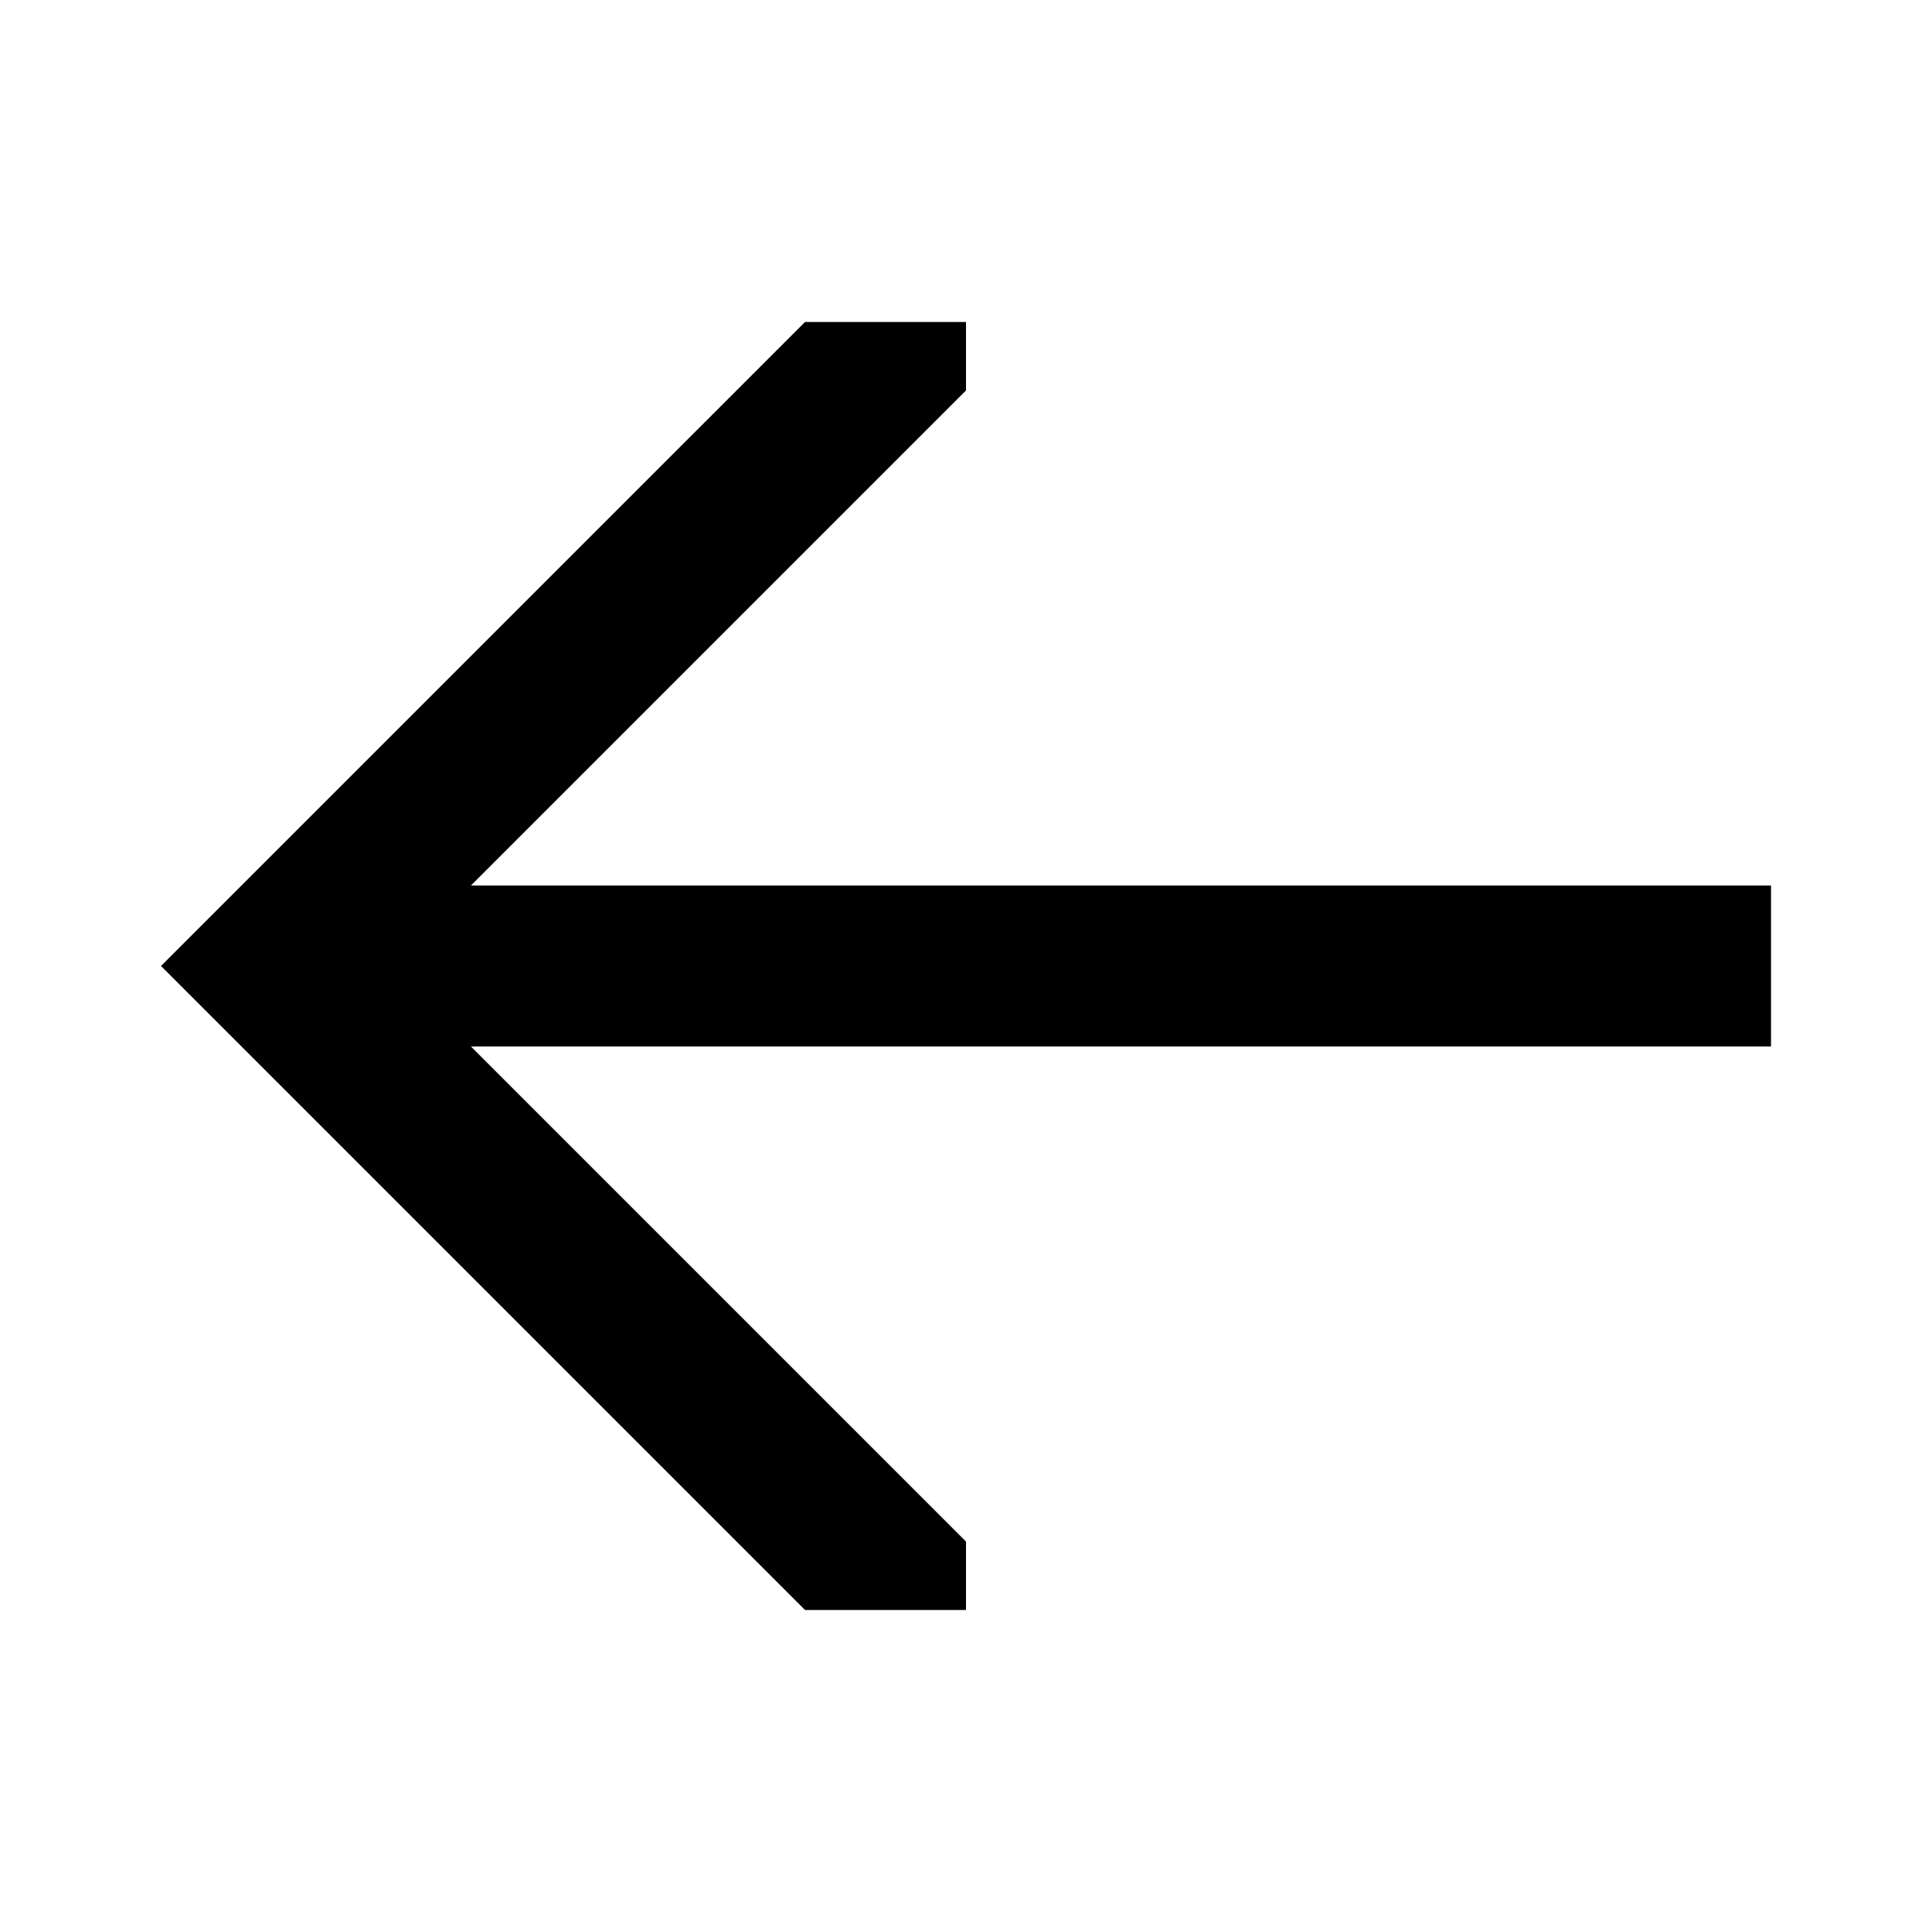
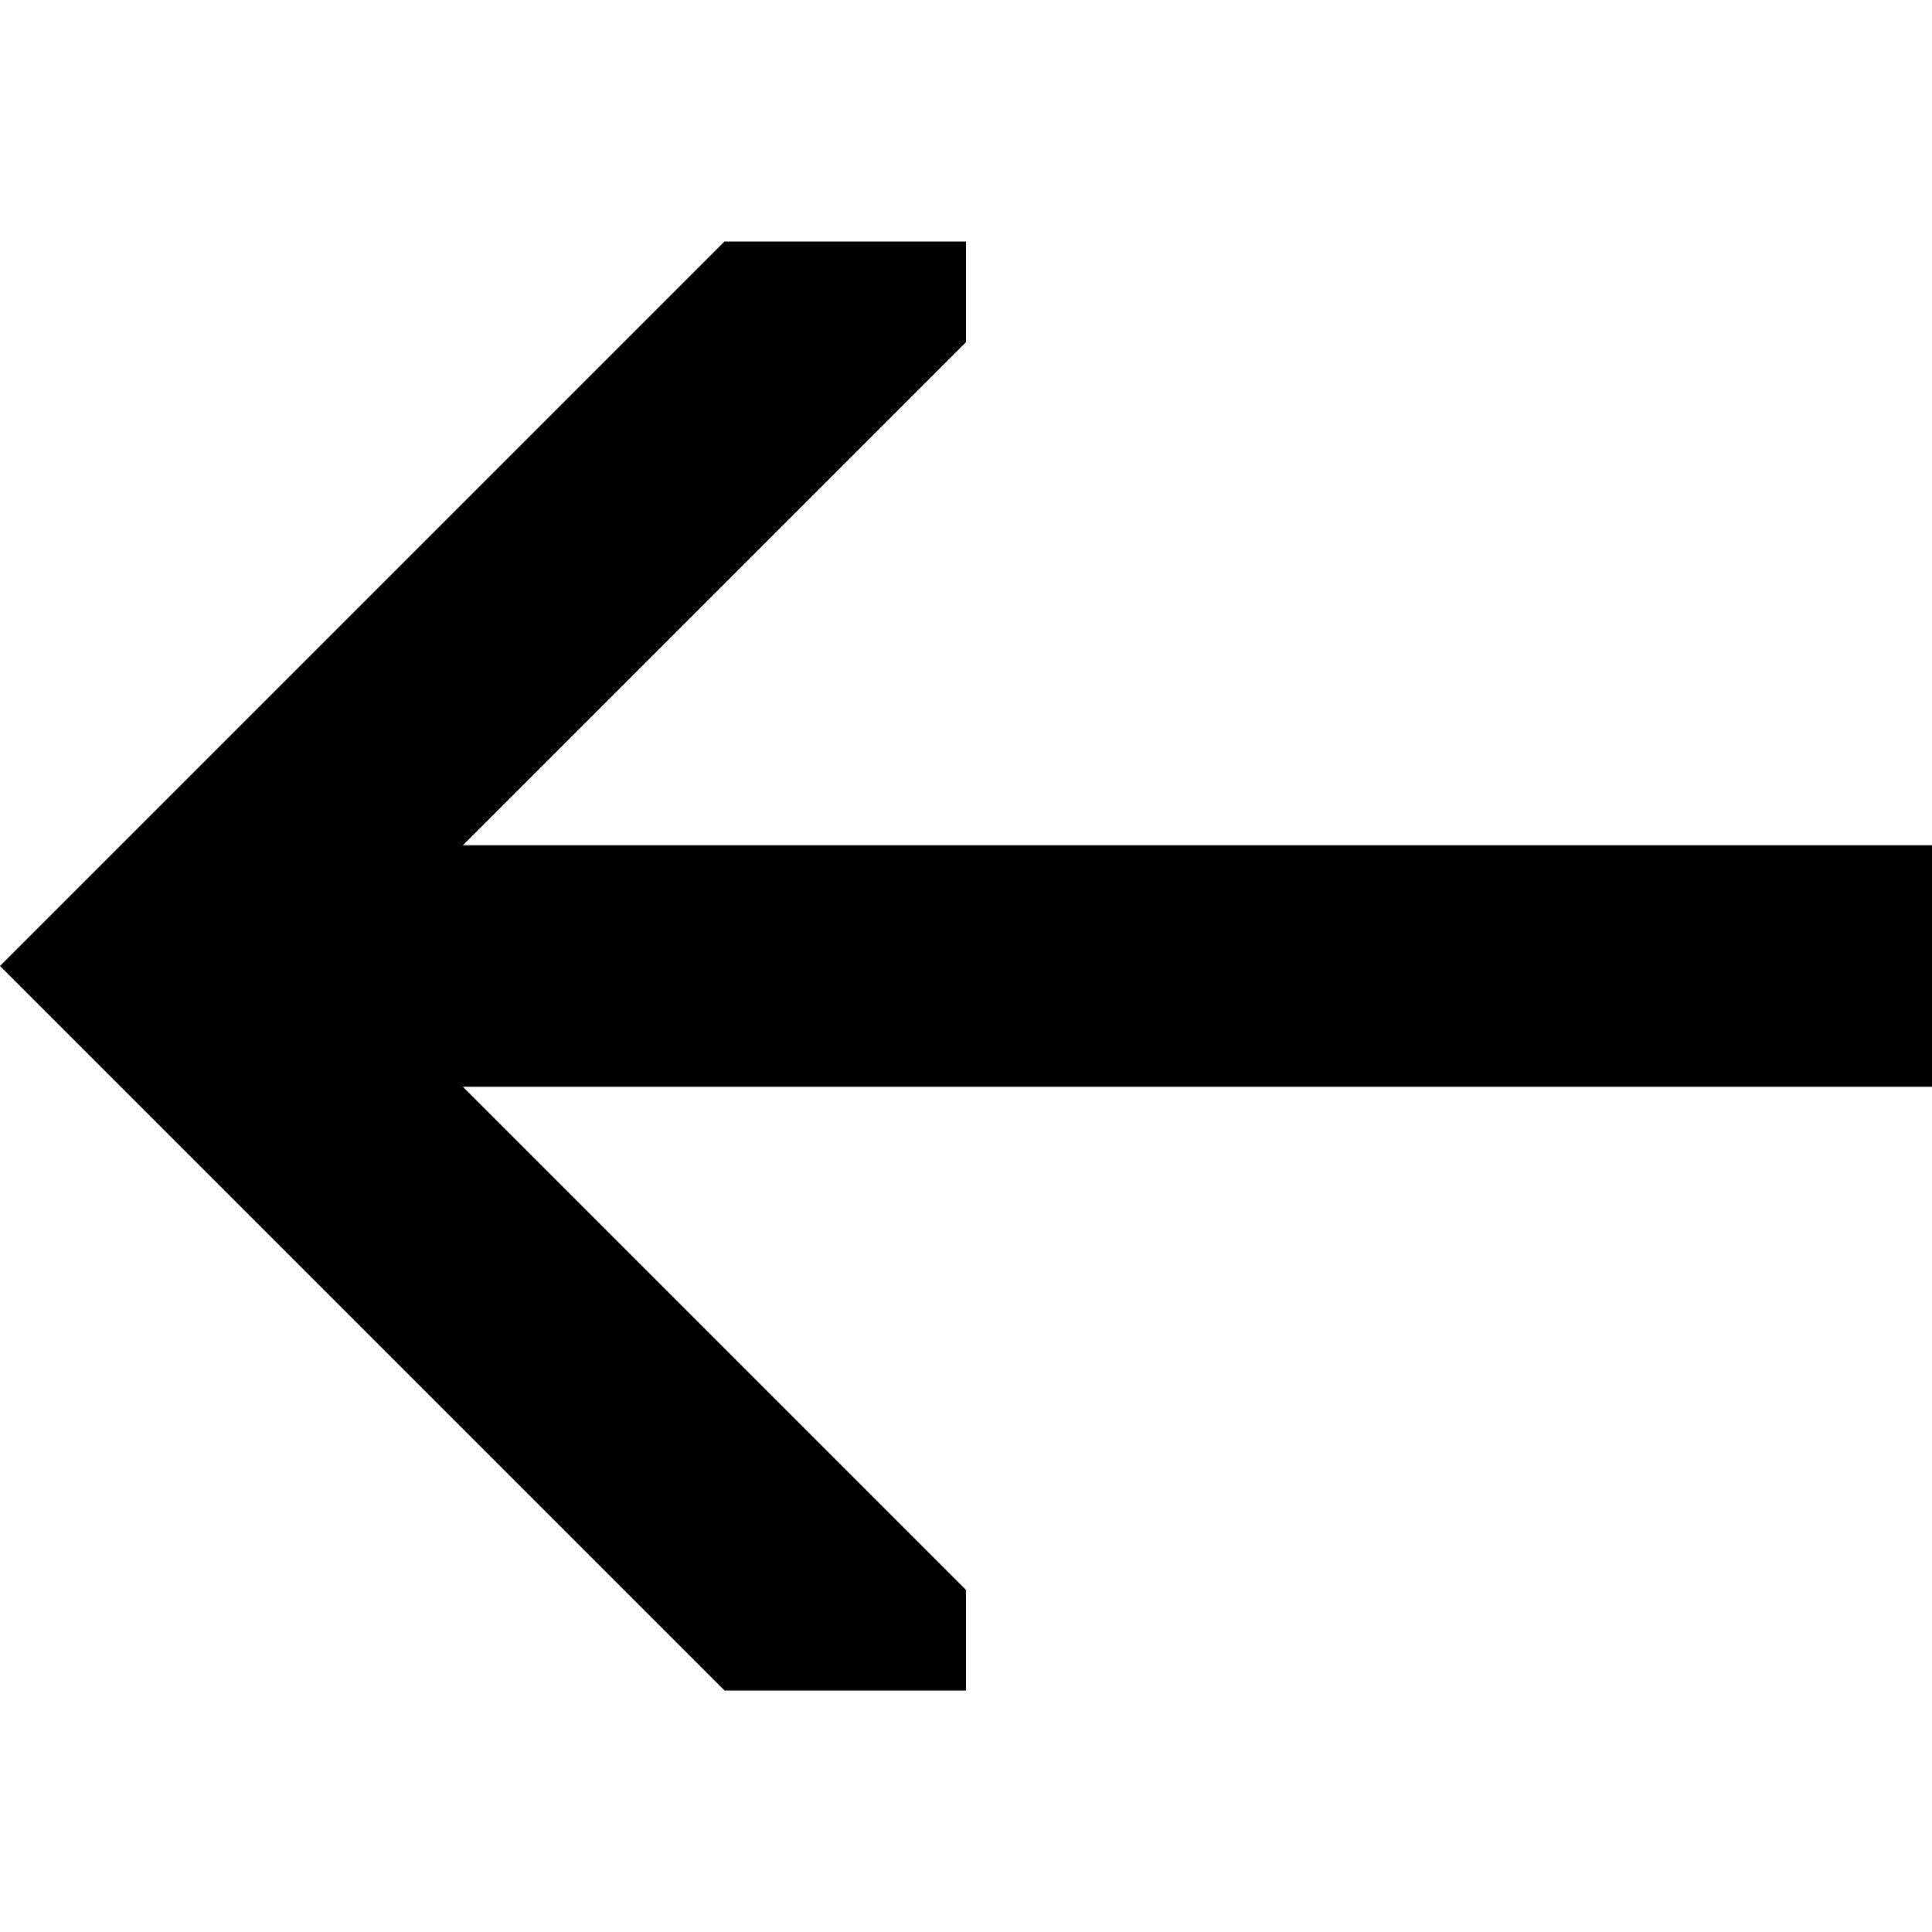
- <svg xmlns="http://www.w3.org/2000/svg" version="1.1" id="Layer_1" x="0px" y="0px" width="{{SIZE}}" height="{{SIZE}}" viewBox="0 0 48 48" style="enable-background:new 0 0 48 48;" xml:space="preserve">
-   <polygon id="XMLID_2874_" style="{{STYLE}}" points="11.7,22 24,9.7 24,8 20,8 4,24 20,40 24,40 24,38.3 11.7,26 44,26 44,22 " />
+ <svg xmlns="http://www.w3.org/2000/svg" version="1.1" id="Layer_1" x="0px" y="0px" width="{{SIZE}}" height="{{SIZE}}" viewBox="-371 589 48 48" style="enable-background:new -371 589 48 48;" xml:space="preserve">
+   <polygon id="XMLID_19127_" style="{{STYLE}}" points="-353,631 -347,631 -347,628.5 -359.5,616 -323,616 -323,610 -359.5,610 -347,597.5 -347,595  -353,595 -371,613 " />
</svg>
